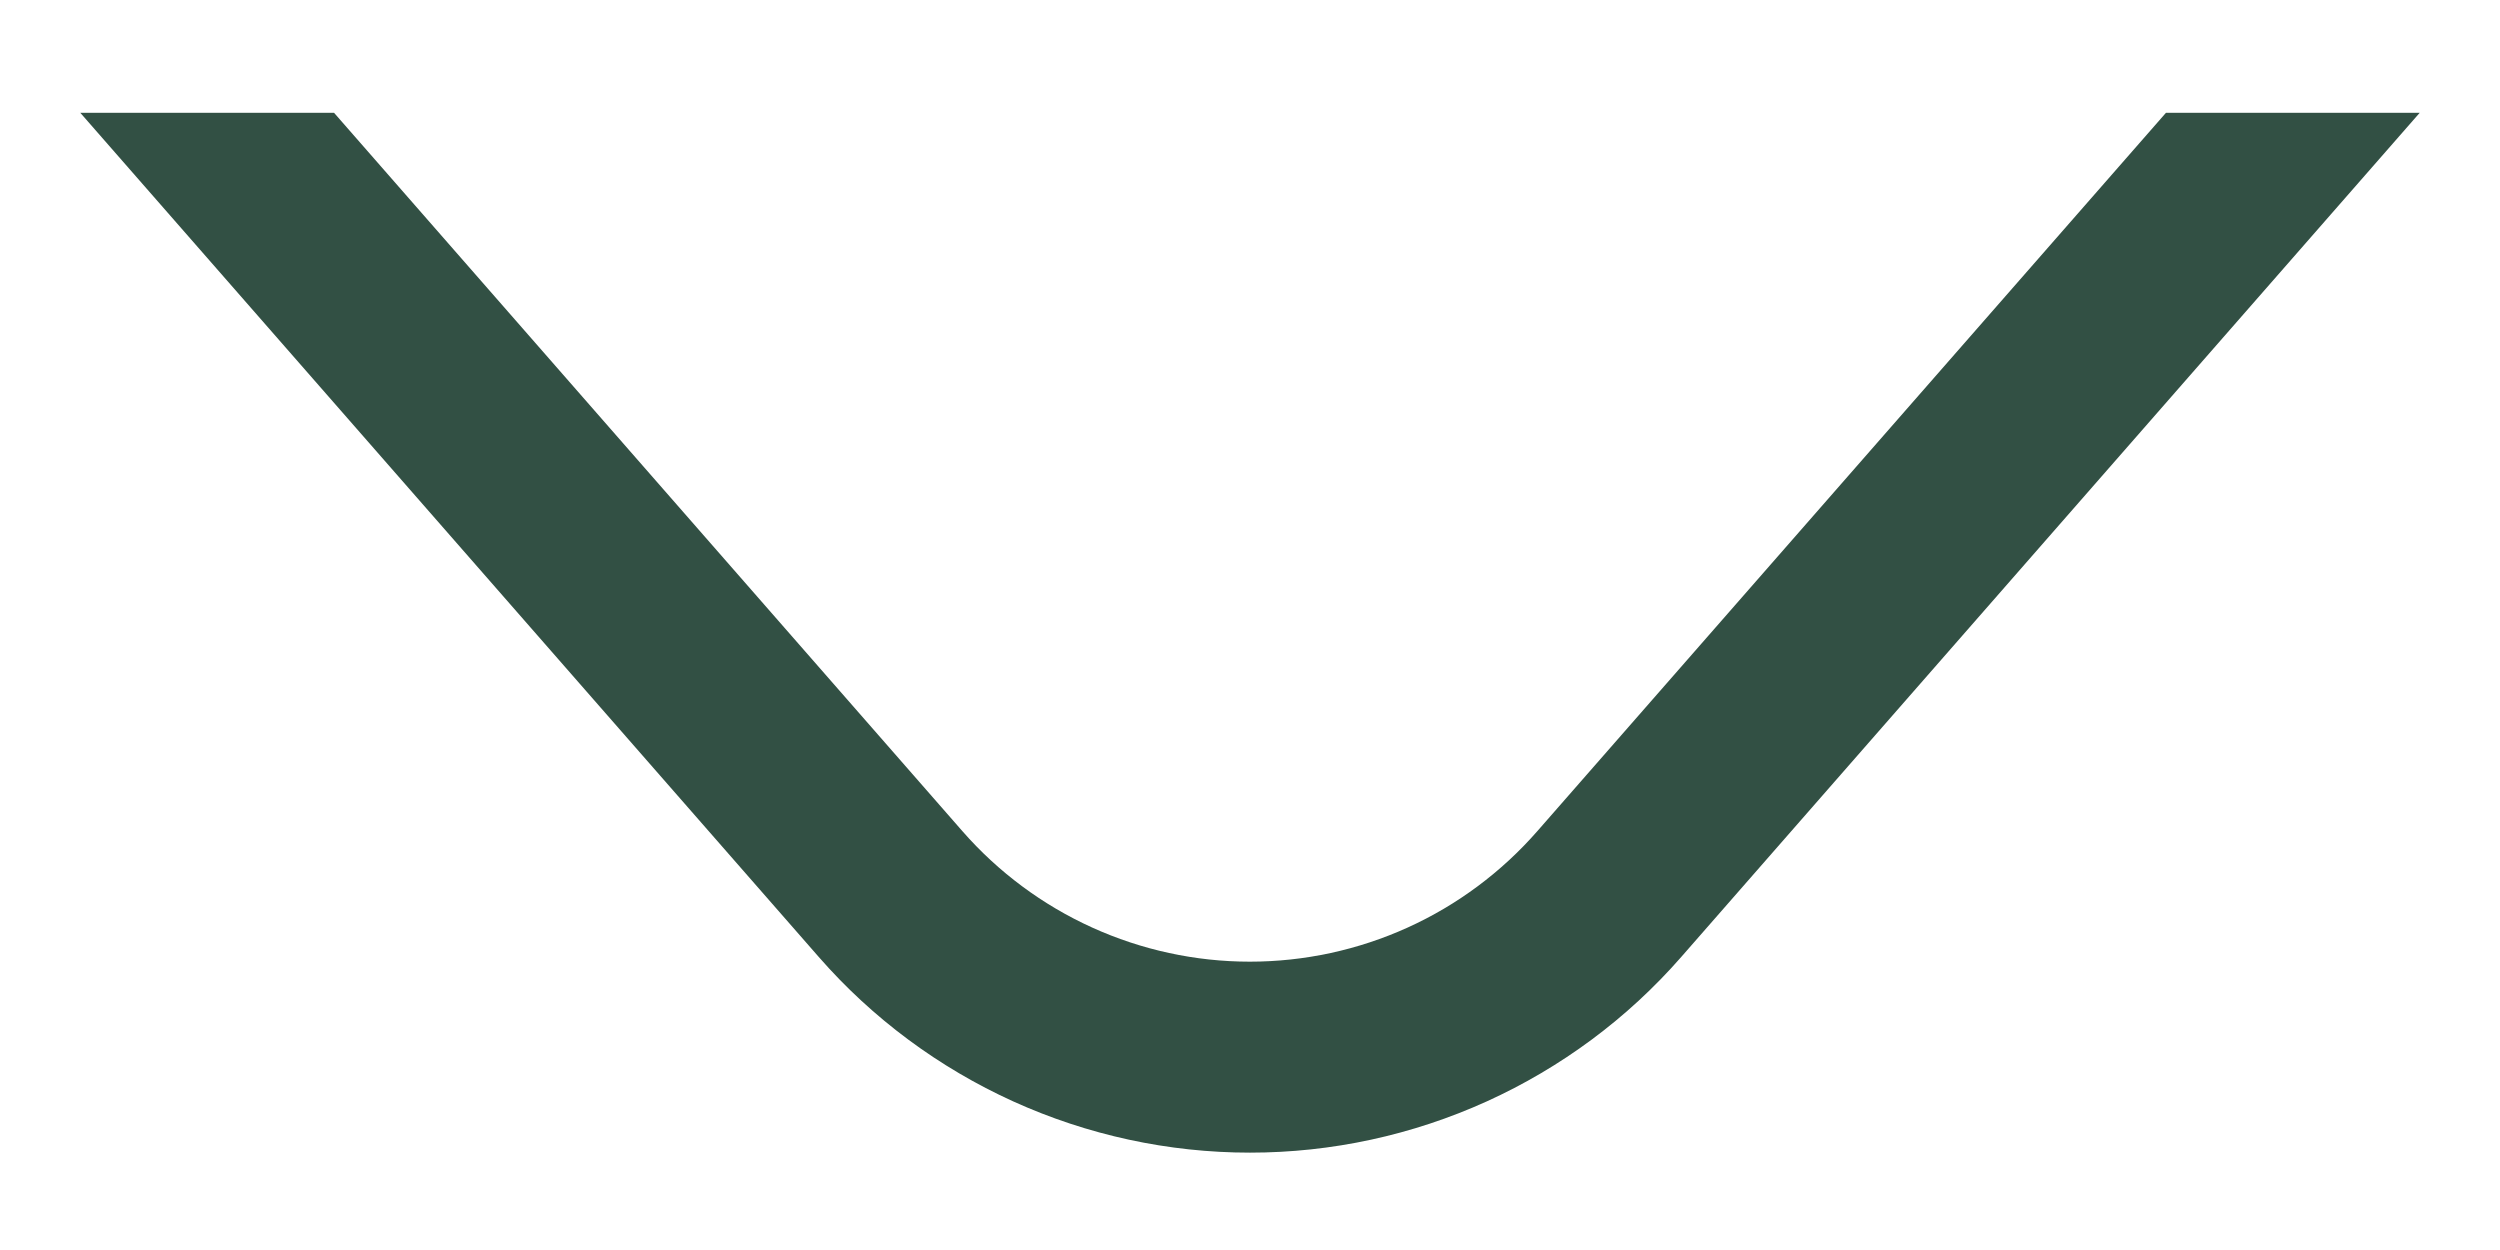
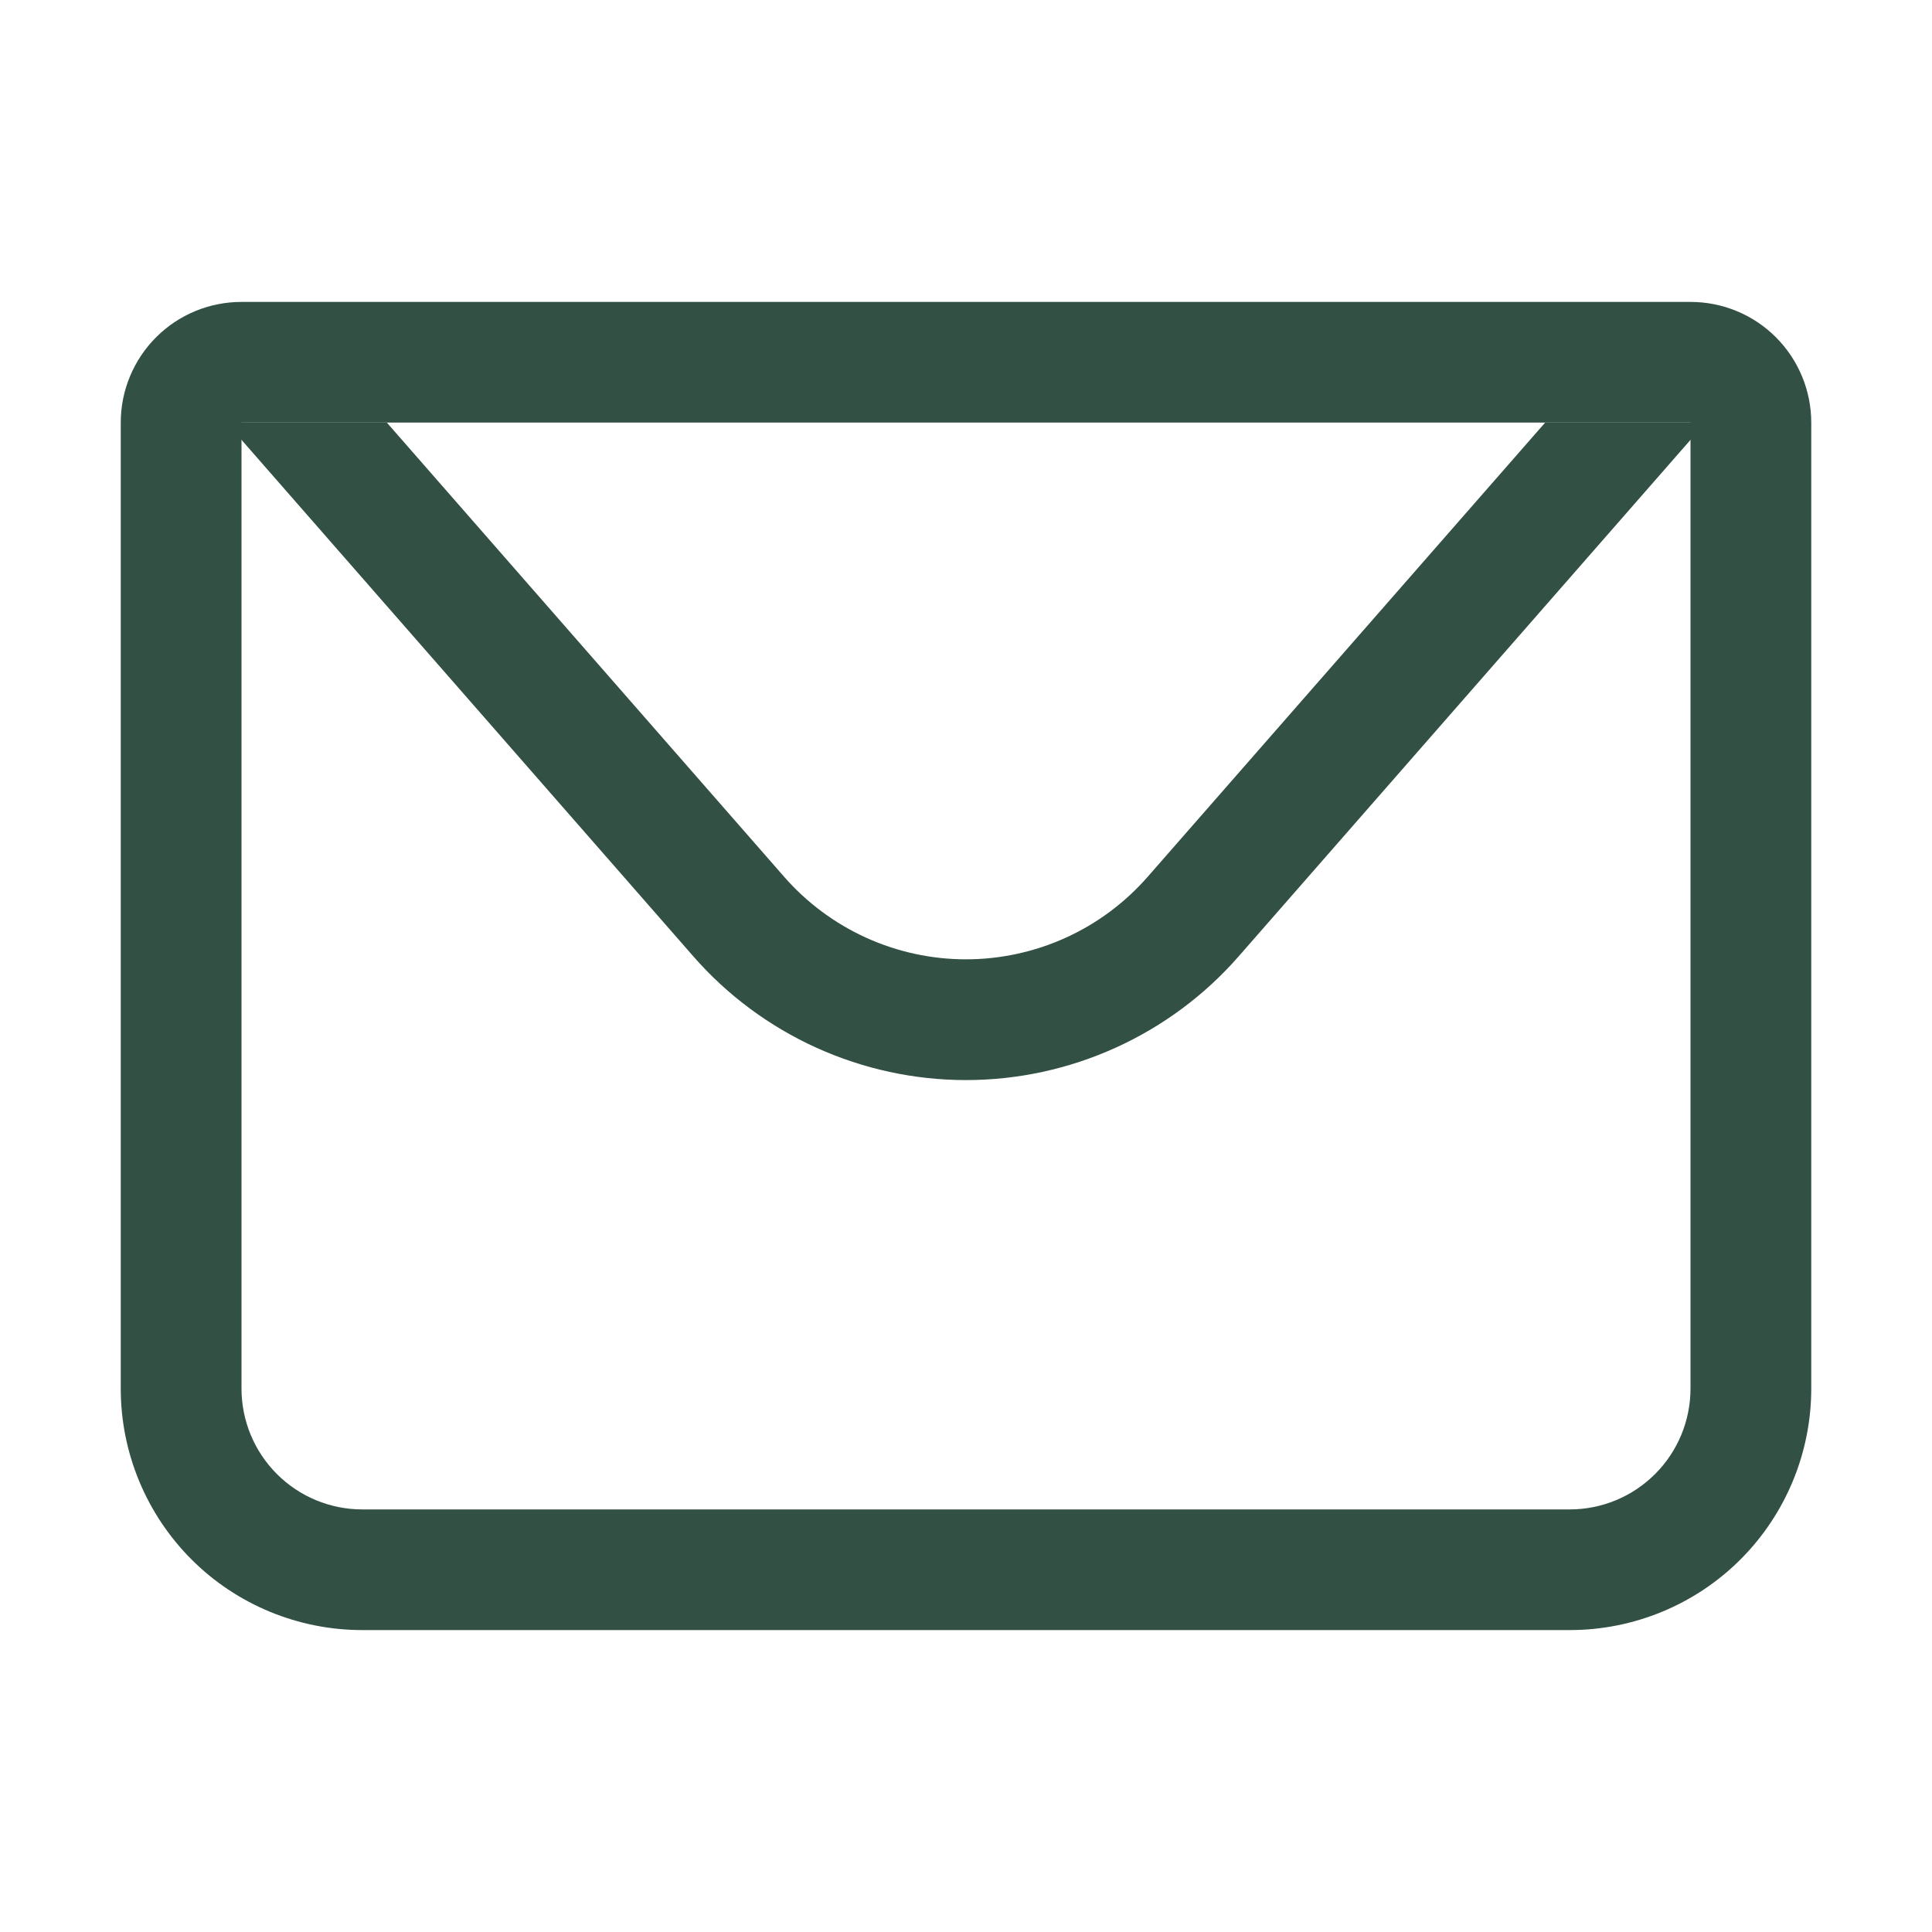
- <svg xmlns="http://www.w3.org/2000/svg" width="18" height="9" viewBox="0 0 18 9" fill="none">
-   <path d="M17.422 0.812L12.105 6.89C11.718 7.333 11.24 7.687 10.705 7.93C10.169 8.173 9.588 8.299 9 8.299C8.412 8.299 7.831 8.173 7.295 7.93C6.76 7.687 6.282 7.333 5.895 6.89L0.578 0.812H17.422ZM2.405 0.812L6.929 5.984C7.187 6.279 7.506 6.516 7.863 6.678C8.22 6.84 8.607 6.924 8.999 6.924C9.391 6.924 9.779 6.84 10.136 6.678C10.493 6.516 10.811 6.279 11.069 5.984L15.595 0.812H2.405V0.812Z" fill="#325044" />
+ <svg xmlns="http://www.w3.org/2000/svg" width="22" height="22" viewBox="0 0 22 22" fill="none">
+   <path d="M2.75 4.812V15.812C2.75 16.177 2.895 16.527 3.153 16.785C3.411 17.043 3.76 17.188 4.125 17.188H17.875C18.24 17.188 18.589 17.043 18.847 16.785C19.105 16.527 19.25 16.177 19.25 15.812V4.812H2.75ZM2.75 3.438H19.25C19.615 3.438 19.964 3.582 20.222 3.84C20.48 4.098 20.625 4.448 20.625 4.812V15.812C20.625 16.542 20.335 17.241 19.82 17.757C19.304 18.273 18.604 18.562 17.875 18.562H4.125C3.396 18.562 2.696 18.273 2.18 17.757C1.665 17.241 1.375 16.542 1.375 15.812V4.812C1.375 4.448 1.52 4.098 1.778 3.84C2.036 3.582 2.385 3.438 2.75 3.438Z" fill="#325044" />
+   <path d="M19.422 4.812L14.105 10.89C13.718 11.333 13.24 11.687 12.705 11.93C12.169 12.173 11.588 12.299 11 12.299C10.412 12.299 9.831 12.173 9.295 11.93C8.76 11.687 8.282 11.333 7.895 10.89L2.578 4.812H19.422ZM4.405 4.812L8.929 9.984C9.187 10.279 9.506 10.516 9.863 10.678C10.22 10.84 10.607 10.924 10.999 10.924C11.391 10.924 11.779 10.84 12.136 10.678C12.493 10.516 12.811 10.279 13.069 9.984L17.595 4.812H4.405V4.812Z" fill="#325044" />
</svg>
